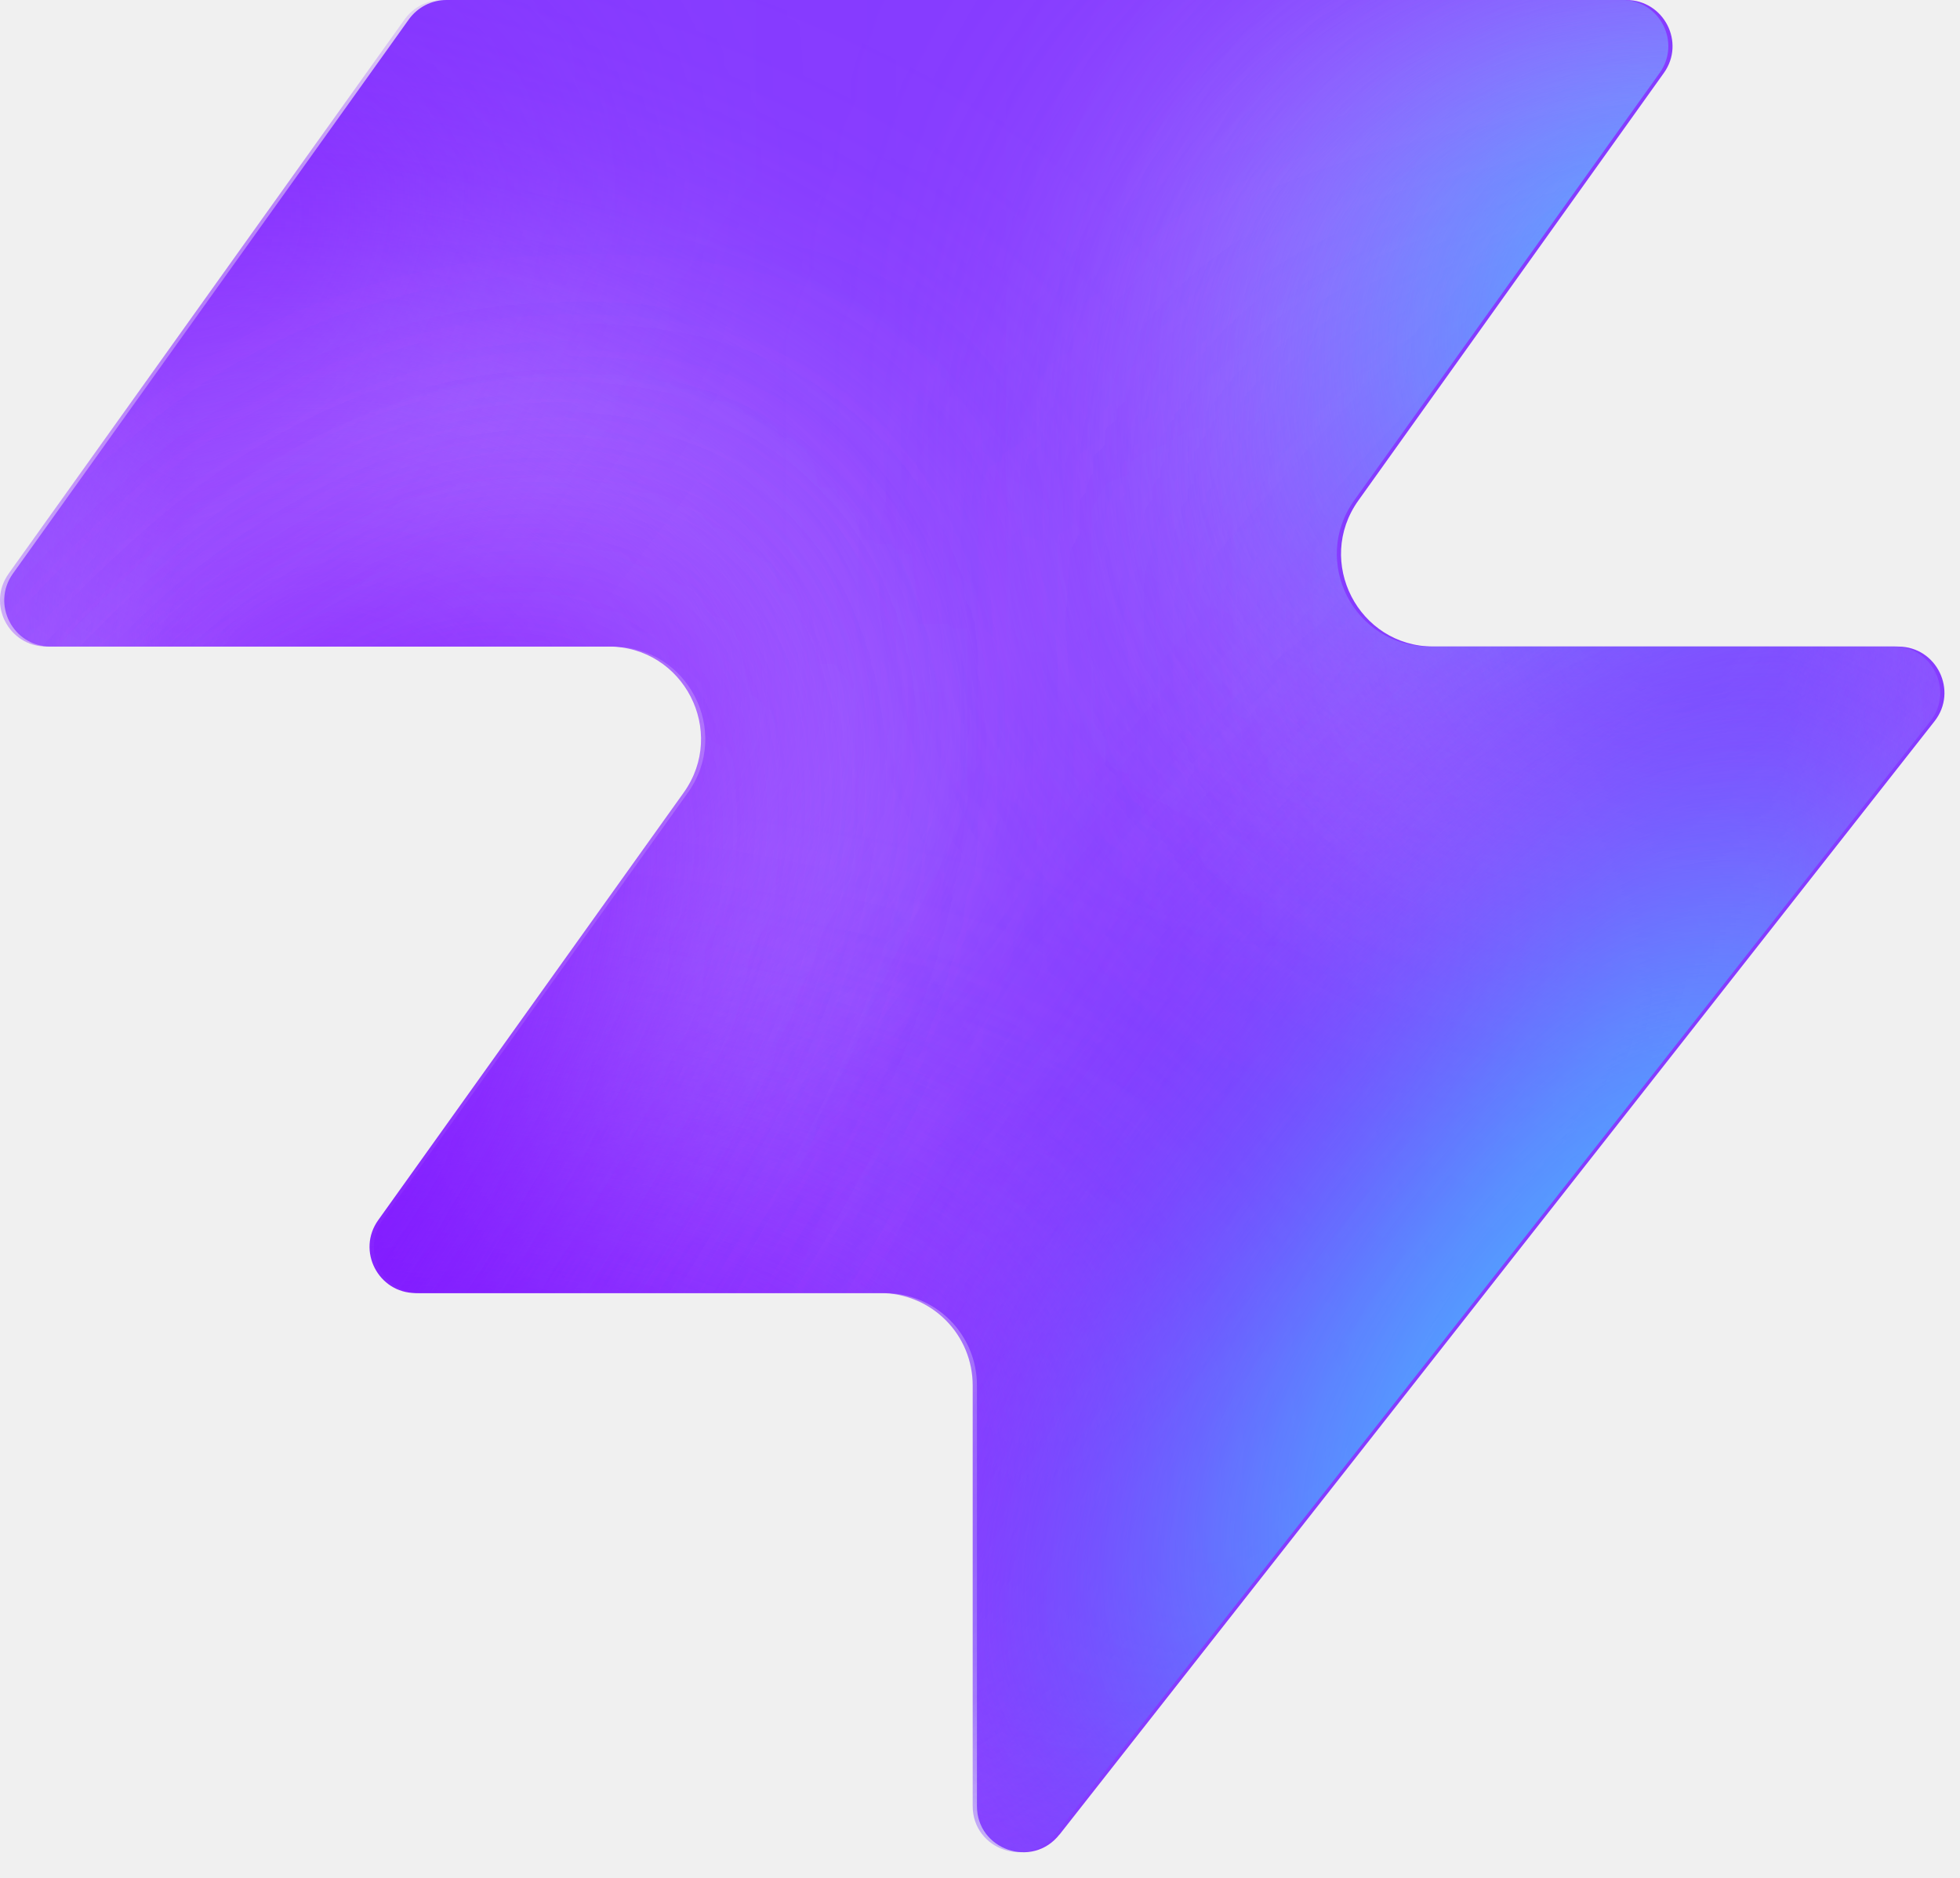
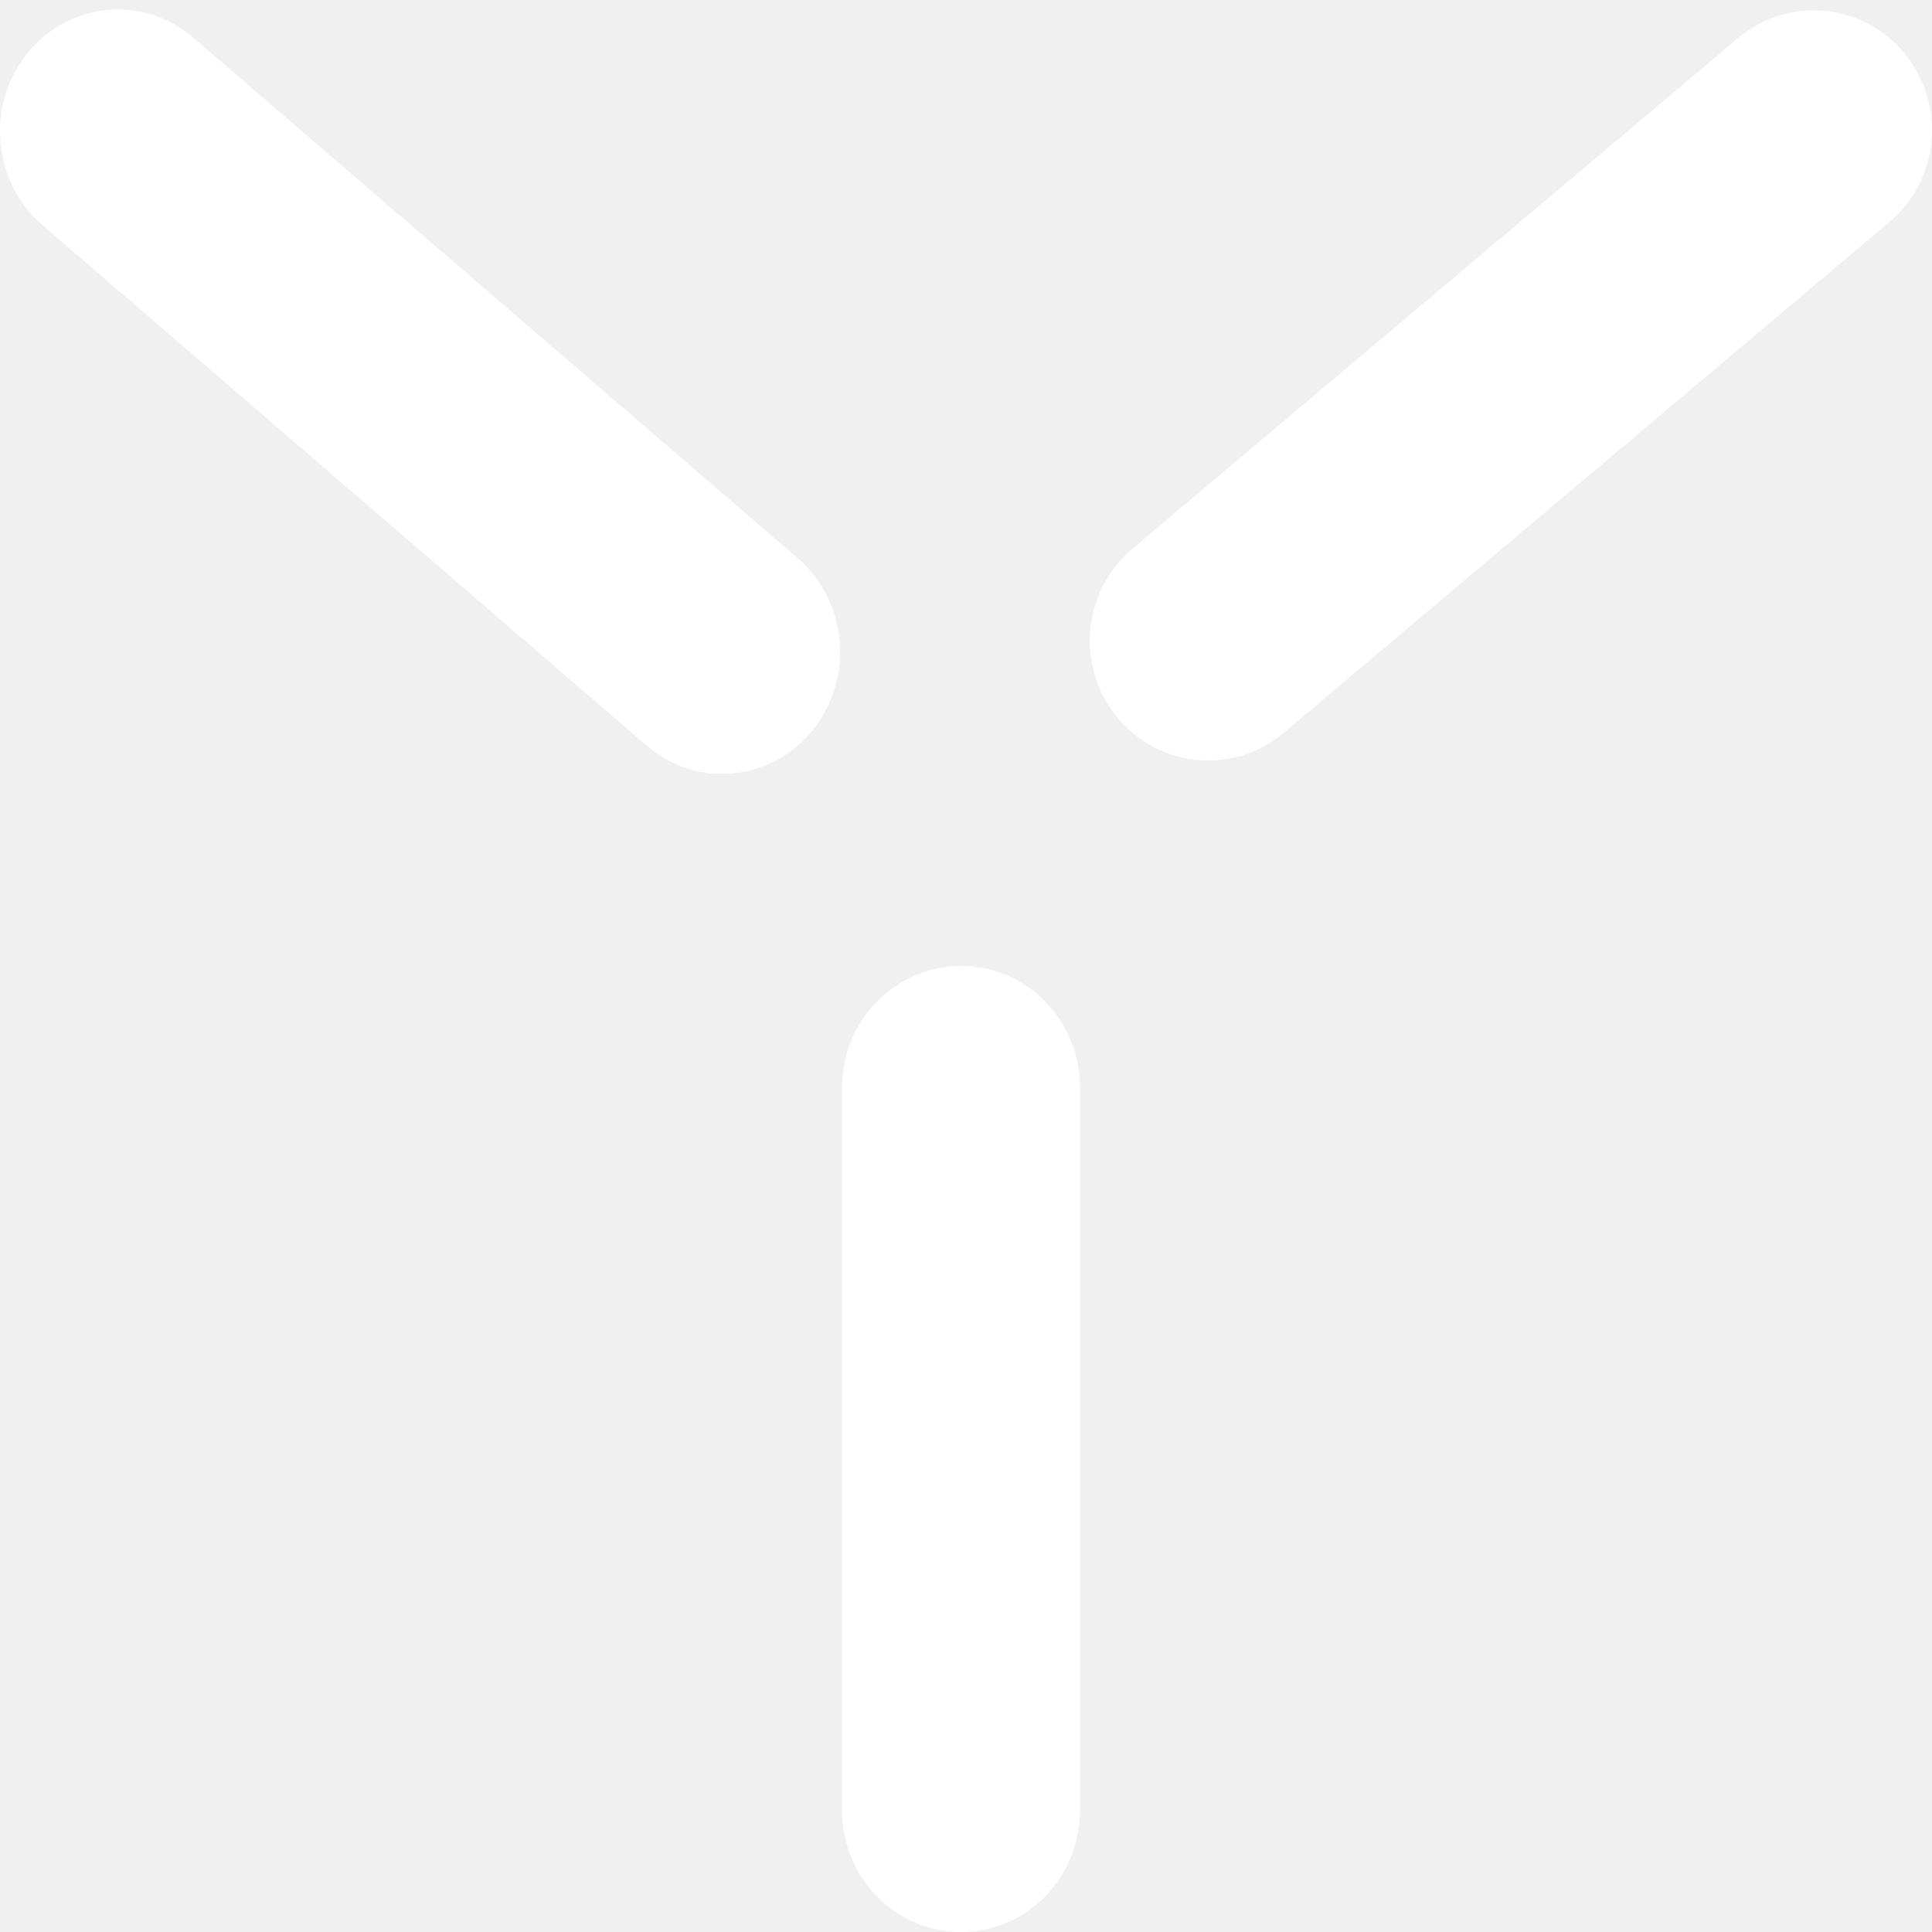
- <svg xmlns="http://www.w3.org/2000/svg" width="48" height="46" fill="none" viewBox="0 0 48 46">
-   <path fill="#863bff" d="M25.946 44.938c-.664.845-2.021.375-2.021-.698V33.937a2.26 2.26 0 0 0-2.262-2.262H10.287c-.92 0-1.456-1.04-.92-1.788l7.48-10.471c1.07-1.497 0-3.578-1.842-3.578H1.237c-.92 0-1.456-1.04-.92-1.788L10.013.474c.214-.297.556-.474.92-.474h28.894c.92 0 1.456 1.04.92 1.788l-7.48 10.471c-1.07 1.498 0 3.579 1.842 3.579h11.377c.943 0 1.473 1.088.89 1.83L25.947 44.94z" style="fill:#863bff;fill:color(display-p3 .525 .23 1);fill-opacity:1" />
-   <mask id="a" width="48" height="46" x="0" y="0" maskUnits="userSpaceOnUse" style="mask-type:alpha">
-     <path fill="#000" d="M25.842 44.938c-.664.844-2.021.375-2.021-.698V33.937a2.26 2.26 0 0 0-2.262-2.262H10.183c-.92 0-1.456-1.04-.92-1.788l7.48-10.471c1.07-1.498 0-3.579-1.842-3.579H1.133c-.92 0-1.456-1.04-.92-1.787L9.91.473c.214-.297.556-.474.92-.474h28.894c.92 0 1.456 1.04.92 1.788l-7.48 10.471c-1.07 1.498 0 3.578 1.842 3.578h11.377c.943 0 1.473 1.088.89 1.832L25.843 44.94z" style="fill:#000;fill-opacity:1" />
-   </mask>
-   <g mask="url(#a)">
-     <g filter="url(#b)">
-       <ellipse cx="5.508" cy="14.704" fill="#ede6ff" rx="5.508" ry="14.704" style="fill:#ede6ff;fill:color(display-p3 .927 .903 1);fill-opacity:1" transform="matrix(.00324 1 1 -.00324 -4.47 31.516)" />
-     </g>
-     <g filter="url(#c)">
-       <ellipse cx="10.399" cy="29.851" fill="#ede6ff" rx="10.399" ry="29.851" style="fill:#ede6ff;fill:color(display-p3 .927 .903 1);fill-opacity:1" transform="matrix(.00324 1 1 -.00324 -39.328 7.883)" />
-     </g>
-     <g filter="url(#d)">
-       <ellipse cx="5.508" cy="30.487" fill="#7e14ff" rx="5.508" ry="30.487" style="fill:#7e14ff;fill:color(display-p3 .492 .077 1);fill-opacity:1" transform="rotate(89.814 -25.913 -14.639)scale(1 -1)" />
-     </g>
-     <g filter="url(#e)">
-       <ellipse cx="5.508" cy="30.599" fill="#7e14ff" rx="5.508" ry="30.599" style="fill:#7e14ff;fill:color(display-p3 .492 .077 1);fill-opacity:1" transform="rotate(89.814 -32.644 -3.334)scale(1 -1)" />
-     </g>
-     <g filter="url(#f)">
-       <ellipse cx="5.508" cy="30.599" fill="#7e14ff" rx="5.508" ry="30.599" style="fill:#7e14ff;fill:color(display-p3 .492 .077 1);fill-opacity:1" transform="matrix(.00324 1 1 -.00324 -34.34 30.47)" />
-     </g>
-     <g filter="url(#g)">
-       <ellipse cx="14.072" cy="22.078" fill="#ede6ff" rx="14.072" ry="22.078" style="fill:#ede6ff;fill:color(display-p3 .927 .903 1);fill-opacity:1" transform="rotate(93.35 24.506 48.493)scale(-1 1)" />
-     </g>
-     <g filter="url(#h)">
-       <ellipse cx="3.47" cy="21.501" fill="#7e14ff" rx="3.47" ry="21.501" style="fill:#7e14ff;fill:color(display-p3 .492 .077 1);fill-opacity:1" transform="rotate(89.009 28.708 47.59)scale(-1 1)" />
-     </g>
-     <g filter="url(#i)">
-       <ellipse cx="3.47" cy="21.501" fill="#7e14ff" rx="3.47" ry="21.501" style="fill:#7e14ff;fill:color(display-p3 .492 .077 1);fill-opacity:1" transform="rotate(89.009 28.708 47.59)scale(-1 1)" />
-     </g>
-     <g filter="url(#j)">
-       <ellipse cx=".387" cy="8.972" fill="#7e14ff" rx="4.407" ry="29.108" style="fill:#7e14ff;fill:color(display-p3 .492 .077 1);fill-opacity:1" transform="rotate(39.51 .387 8.972)" />
-     </g>
-     <g filter="url(#k)">
-       <ellipse cx="47.523" cy="-6.092" fill="#7e14ff" rx="4.407" ry="29.108" style="fill:#7e14ff;fill:color(display-p3 .492 .077 1);fill-opacity:1" transform="rotate(37.892 47.523 -6.092)" />
-     </g>
-     <g filter="url(#l)">
-       <ellipse cx="41.412" cy="6.333" fill="#47bfff" rx="5.971" ry="9.665" style="fill:#47bfff;fill:color(display-p3 .28 .748 1);fill-opacity:1" transform="rotate(37.892 41.412 6.333)" />
-     </g>
-     <g filter="url(#m)">
-       <ellipse cx="-1.879" cy="38.332" fill="#7e14ff" rx="4.407" ry="29.108" style="fill:#7e14ff;fill:color(display-p3 .492 .077 1);fill-opacity:1" transform="rotate(37.892 -1.88 38.332)" />
-     </g>
-     <g filter="url(#n)">
-       <ellipse cx="-1.879" cy="38.332" fill="#7e14ff" rx="4.407" ry="29.108" style="fill:#7e14ff;fill:color(display-p3 .492 .077 1);fill-opacity:1" transform="rotate(37.892 -1.88 38.332)" />
-     </g>
-     <g filter="url(#o)">
-       <ellipse cx="35.651" cy="29.907" fill="#7e14ff" rx="4.407" ry="29.108" style="fill:#7e14ff;fill:color(display-p3 .492 .077 1);fill-opacity:1" transform="rotate(37.892 35.651 29.907)" />
-     </g>
-     <g filter="url(#p)">
-       <ellipse cx="38.418" cy="32.4" fill="#47bfff" rx="5.971" ry="15.297" style="fill:#47bfff;fill:color(display-p3 .28 .748 1);fill-opacity:1" transform="rotate(37.892 38.418 32.4)" />
+ <svg xmlns="http://www.w3.org/2000/svg" width="30" height="30" viewBox="0 0 30 30" fill="none">
+   <g clip-path="url(#clip0_4301_24363)">
+     <path fill-rule="evenodd" clip-rule="evenodd" d="M14.923 30C13.903 30 13.077 29.158 13.077 28.118V16.881C13.077 15.842 13.903 15 14.923 15C15.943 15 16.769 15.842 16.769 16.881V28.118C16.769 29.158 15.943 30 14.923 30Z" fill="white" />
+     <path fill-rule="evenodd" clip-rule="evenodd" d="M18.759 11.809C18.233 11.809 17.711 11.58 17.348 11.139C16.699 10.348 16.806 9.178 17.584 8.52L26.991 0.59C27.769 -0.067 28.926 0.04 29.575 0.83C30.224 1.619 30.118 2.791 29.339 3.447L19.932 11.379C19.589 11.668 19.173 11.809 18.759 11.809Z" fill="white" />
+     <mask id="mask0_4301_24363" style="mask-type:alpha" maskUnits="userSpaceOnUse" x="0" y="0" width="14" height="13">
+       <path fill-rule="evenodd" clip-rule="evenodd" d="M0 12.018V0.146H13.045V12.018H0Z" fill="white" />
+     </mask>
+     <g mask="url(#mask0_4301_24363)">
+       <path fill-rule="evenodd" clip-rule="evenodd" d="M11.214 12.018C10.802 12.018 10.387 11.874 10.045 11.58L0.66 3.496C-0.117 2.829 -0.224 1.633 0.423 0.829C1.069 0.026 2.224 -0.085 3 0.584L12.385 8.666C13.162 9.335 13.269 10.53 12.622 11.336C12.26 11.785 11.739 12.018 11.214 12.018Z" fill="white" />
    </g>
  </g>
  <defs>
-     <filter id="b" width="60.045" height="41.654" x="-19.77" y="16.149" color-interpolation-filters="sRGB" filterUnits="userSpaceOnUse">
-       <feFlood flood-opacity="0" result="BackgroundImageFix" />
-       <feBlend in="SourceGraphic" in2="BackgroundImageFix" result="shape" />
-       <feGaussianBlur result="effect1_foregroundBlur_2002_17158" stdDeviation="7.659" />
-     </filter>
-     <filter id="c" width="90.34" height="51.437" x="-54.613" y="-7.533" color-interpolation-filters="sRGB" filterUnits="userSpaceOnUse">
-       <feFlood flood-opacity="0" result="BackgroundImageFix" />
-       <feBlend in="SourceGraphic" in2="BackgroundImageFix" result="shape" />
-       <feGaussianBlur result="effect1_foregroundBlur_2002_17158" stdDeviation="7.659" />
-     </filter>
-     <filter id="d" width="79.355" height="29.4" x="-49.64" y="2.03" color-interpolation-filters="sRGB" filterUnits="userSpaceOnUse">
-       <feFlood flood-opacity="0" result="BackgroundImageFix" />
-       <feBlend in="SourceGraphic" in2="BackgroundImageFix" result="shape" />
-       <feGaussianBlur result="effect1_foregroundBlur_2002_17158" stdDeviation="4.596" />
-     </filter>
-     <filter id="e" width="79.579" height="29.4" x="-45.045" y="20.029" color-interpolation-filters="sRGB" filterUnits="userSpaceOnUse">
-       <feFlood flood-opacity="0" result="BackgroundImageFix" />
-       <feBlend in="SourceGraphic" in2="BackgroundImageFix" result="shape" />
-       <feGaussianBlur result="effect1_foregroundBlur_2002_17158" stdDeviation="4.596" />
-     </filter>
-     <filter id="f" width="79.579" height="29.4" x="-43.513" y="21.178" color-interpolation-filters="sRGB" filterUnits="userSpaceOnUse">
-       <feFlood flood-opacity="0" result="BackgroundImageFix" />
-       <feBlend in="SourceGraphic" in2="BackgroundImageFix" result="shape" />
-       <feGaussianBlur result="effect1_foregroundBlur_2002_17158" stdDeviation="4.596" />
-     </filter>
-     <filter id="g" width="74.749" height="58.852" x="15.756" y="-17.901" color-interpolation-filters="sRGB" filterUnits="userSpaceOnUse">
-       <feFlood flood-opacity="0" result="BackgroundImageFix" />
-       <feBlend in="SourceGraphic" in2="BackgroundImageFix" result="shape" />
-       <feGaussianBlur result="effect1_foregroundBlur_2002_17158" stdDeviation="7.659" />
-     </filter>
-     <filter id="h" width="61.377" height="25.362" x="23.548" y="2.284" color-interpolation-filters="sRGB" filterUnits="userSpaceOnUse">
-       <feFlood flood-opacity="0" result="BackgroundImageFix" />
-       <feBlend in="SourceGraphic" in2="BackgroundImageFix" result="shape" />
-       <feGaussianBlur result="effect1_foregroundBlur_2002_17158" stdDeviation="4.596" />
-     </filter>
-     <filter id="i" width="61.377" height="25.362" x="23.548" y="2.284" color-interpolation-filters="sRGB" filterUnits="userSpaceOnUse">
-       <feFlood flood-opacity="0" result="BackgroundImageFix" />
-       <feBlend in="SourceGraphic" in2="BackgroundImageFix" result="shape" />
-       <feGaussianBlur result="effect1_foregroundBlur_2002_17158" stdDeviation="4.596" />
-     </filter>
-     <filter id="j" width="56.045" height="63.649" x="-27.636" y="-22.853" color-interpolation-filters="sRGB" filterUnits="userSpaceOnUse">
-       <feFlood flood-opacity="0" result="BackgroundImageFix" />
-       <feBlend in="SourceGraphic" in2="BackgroundImageFix" result="shape" />
-       <feGaussianBlur result="effect1_foregroundBlur_2002_17158" stdDeviation="4.596" />
-     </filter>
-     <filter id="k" width="54.814" height="64.646" x="20.116" y="-38.415" color-interpolation-filters="sRGB" filterUnits="userSpaceOnUse">
-       <feFlood flood-opacity="0" result="BackgroundImageFix" />
-       <feBlend in="SourceGraphic" in2="BackgroundImageFix" result="shape" />
-       <feGaussianBlur result="effect1_foregroundBlur_2002_17158" stdDeviation="4.596" />
-     </filter>
-     <filter id="l" width="33.541" height="35.313" x="24.641" y="-11.323" color-interpolation-filters="sRGB" filterUnits="userSpaceOnUse">
-       <feFlood flood-opacity="0" result="BackgroundImageFix" />
-       <feBlend in="SourceGraphic" in2="BackgroundImageFix" result="shape" />
-       <feGaussianBlur result="effect1_foregroundBlur_2002_17158" stdDeviation="4.596" />
-     </filter>
-     <filter id="m" width="54.814" height="64.646" x="-29.286" y="6.009" color-interpolation-filters="sRGB" filterUnits="userSpaceOnUse">
-       <feFlood flood-opacity="0" result="BackgroundImageFix" />
-       <feBlend in="SourceGraphic" in2="BackgroundImageFix" result="shape" />
-       <feGaussianBlur result="effect1_foregroundBlur_2002_17158" stdDeviation="4.596" />
-     </filter>
-     <filter id="n" width="54.814" height="64.646" x="-29.286" y="6.009" color-interpolation-filters="sRGB" filterUnits="userSpaceOnUse">
-       <feFlood flood-opacity="0" result="BackgroundImageFix" />
-       <feBlend in="SourceGraphic" in2="BackgroundImageFix" result="shape" />
-       <feGaussianBlur result="effect1_foregroundBlur_2002_17158" stdDeviation="4.596" />
-     </filter>
-     <filter id="o" width="54.814" height="64.646" x="8.244" y="-2.416" color-interpolation-filters="sRGB" filterUnits="userSpaceOnUse">
-       <feFlood flood-opacity="0" result="BackgroundImageFix" />
-       <feBlend in="SourceGraphic" in2="BackgroundImageFix" result="shape" />
-       <feGaussianBlur result="effect1_foregroundBlur_2002_17158" stdDeviation="4.596" />
-     </filter>
-     <filter id="p" width="39.409" height="43.623" x="18.713" y="10.588" color-interpolation-filters="sRGB" filterUnits="userSpaceOnUse">
-       <feFlood flood-opacity="0" result="BackgroundImageFix" />
-       <feBlend in="SourceGraphic" in2="BackgroundImageFix" result="shape" />
-       <feGaussianBlur result="effect1_foregroundBlur_2002_17158" stdDeviation="4.596" />
-     </filter>
+     <clipPath id="clip0_4301_24363">
+       <rect width="30" height="30" fill="white" />
+     </clipPath>
  </defs>
</svg>
